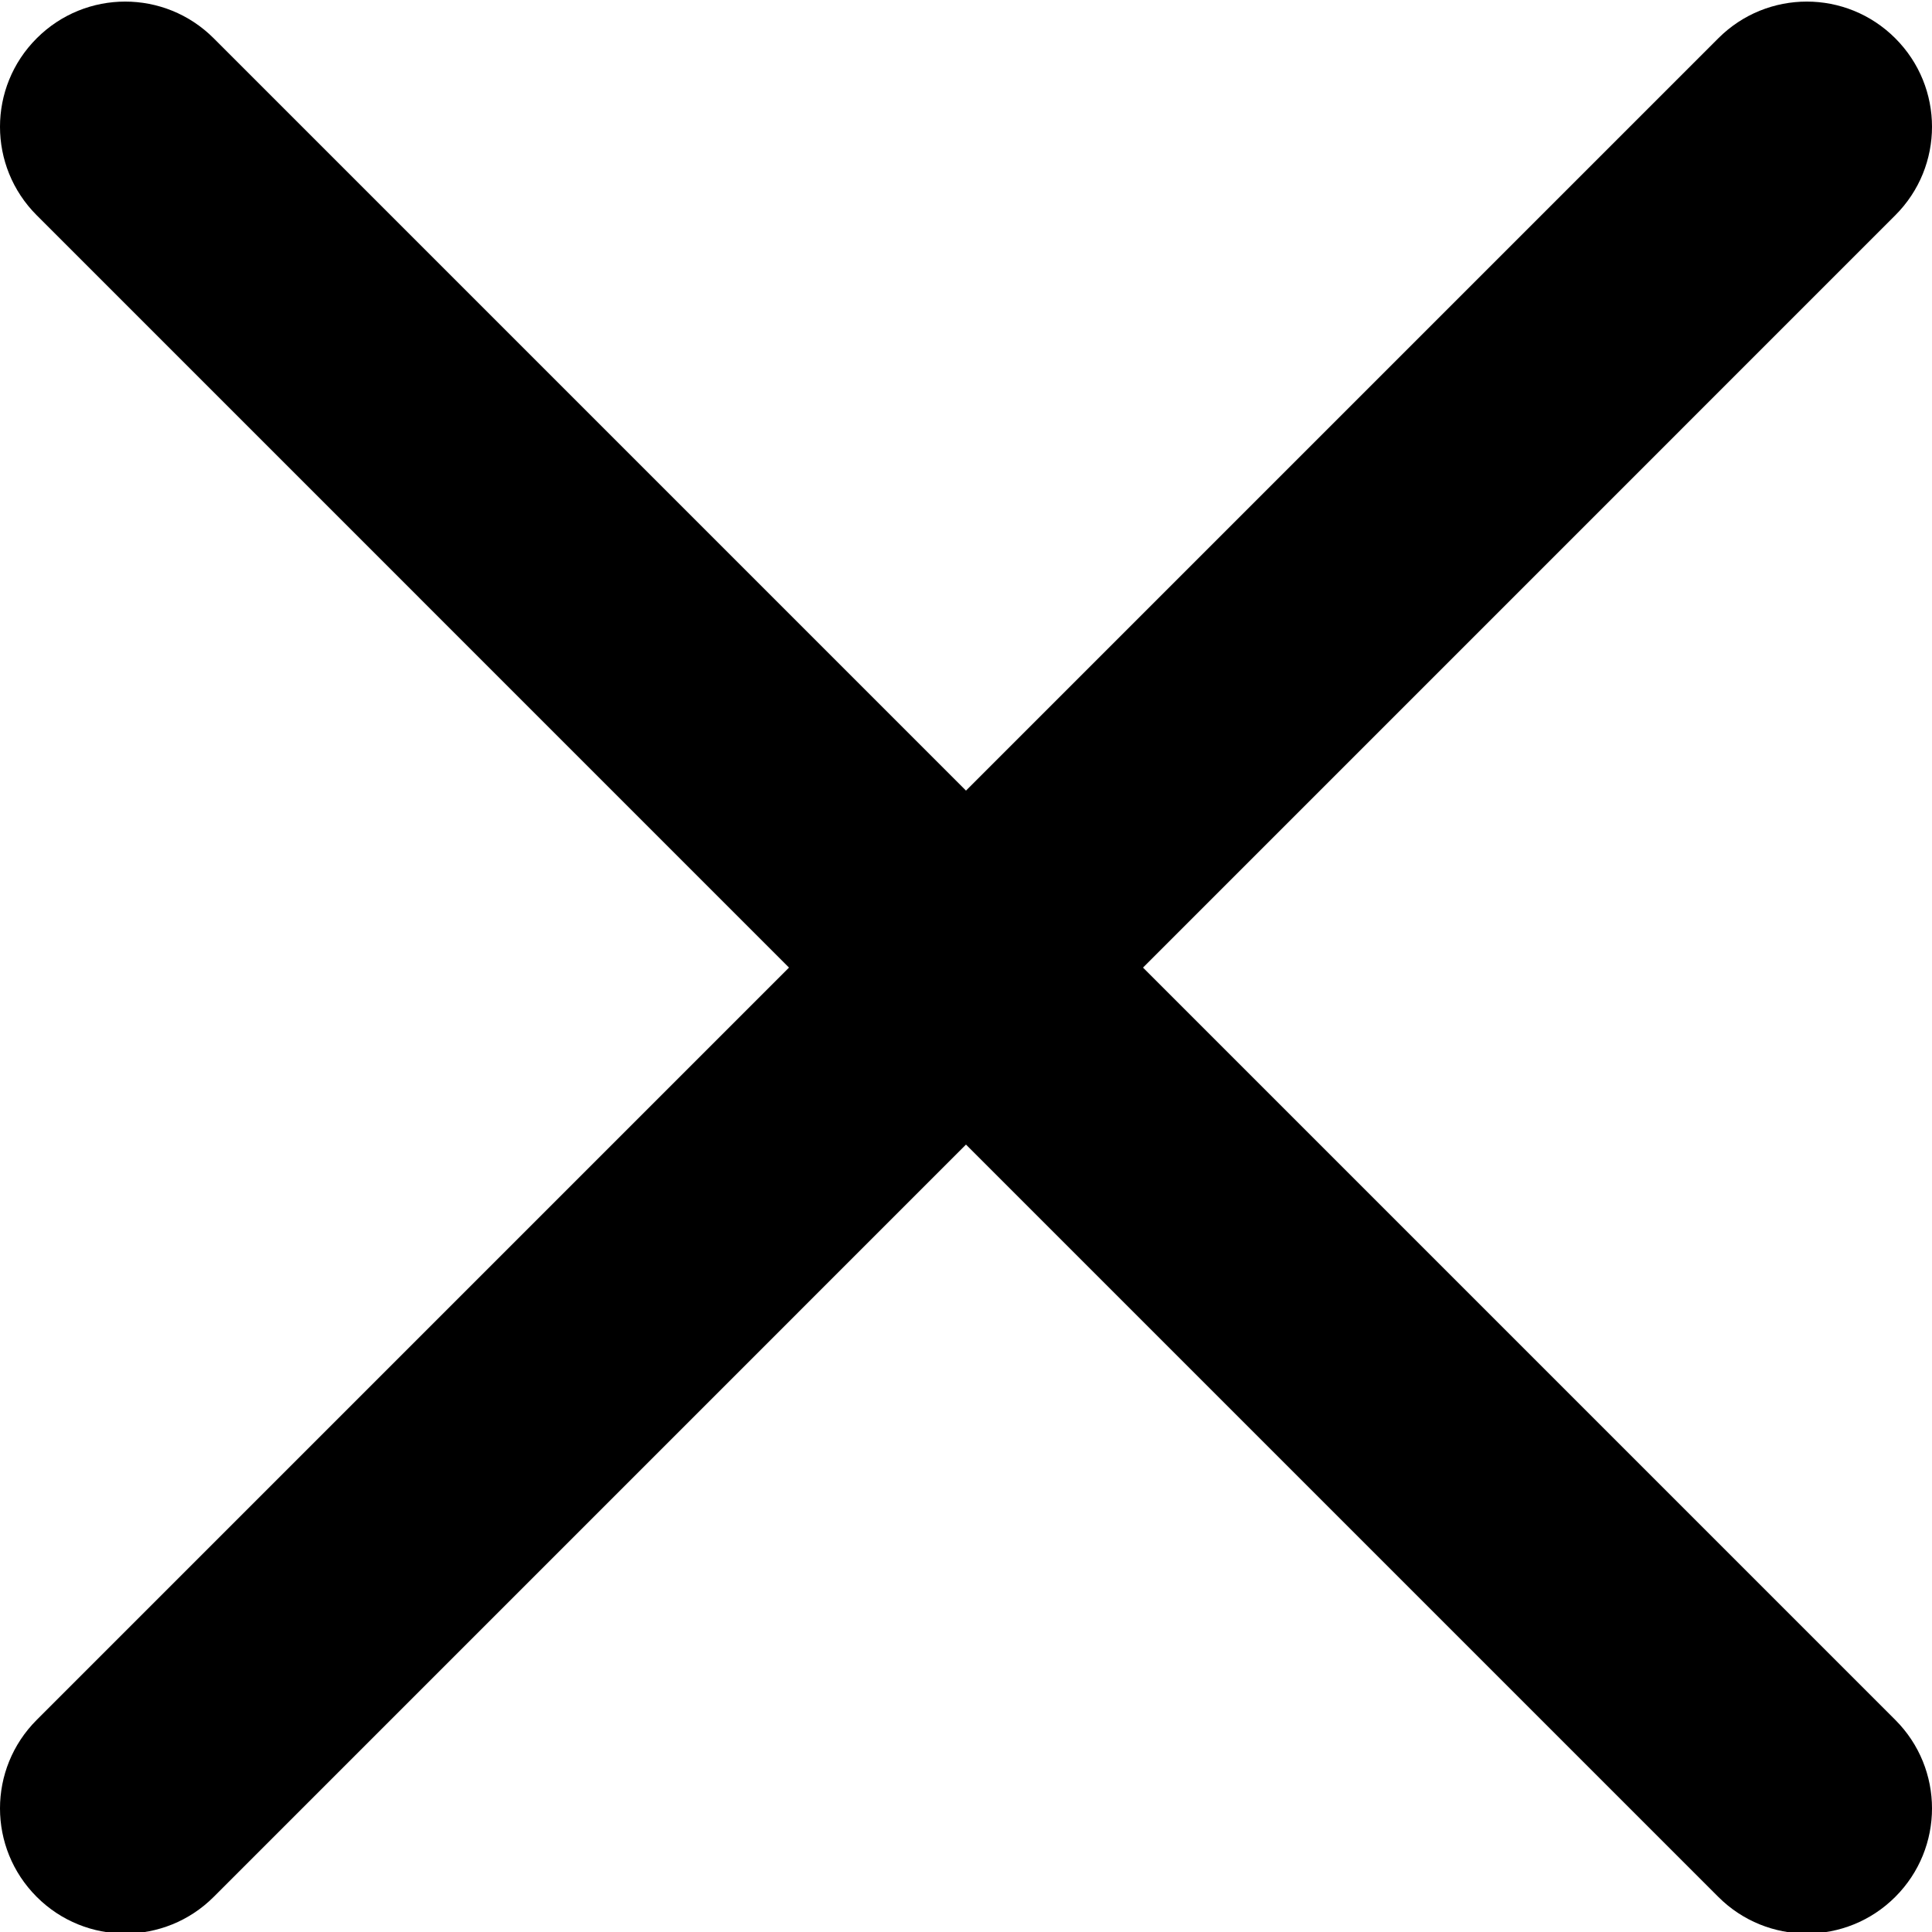
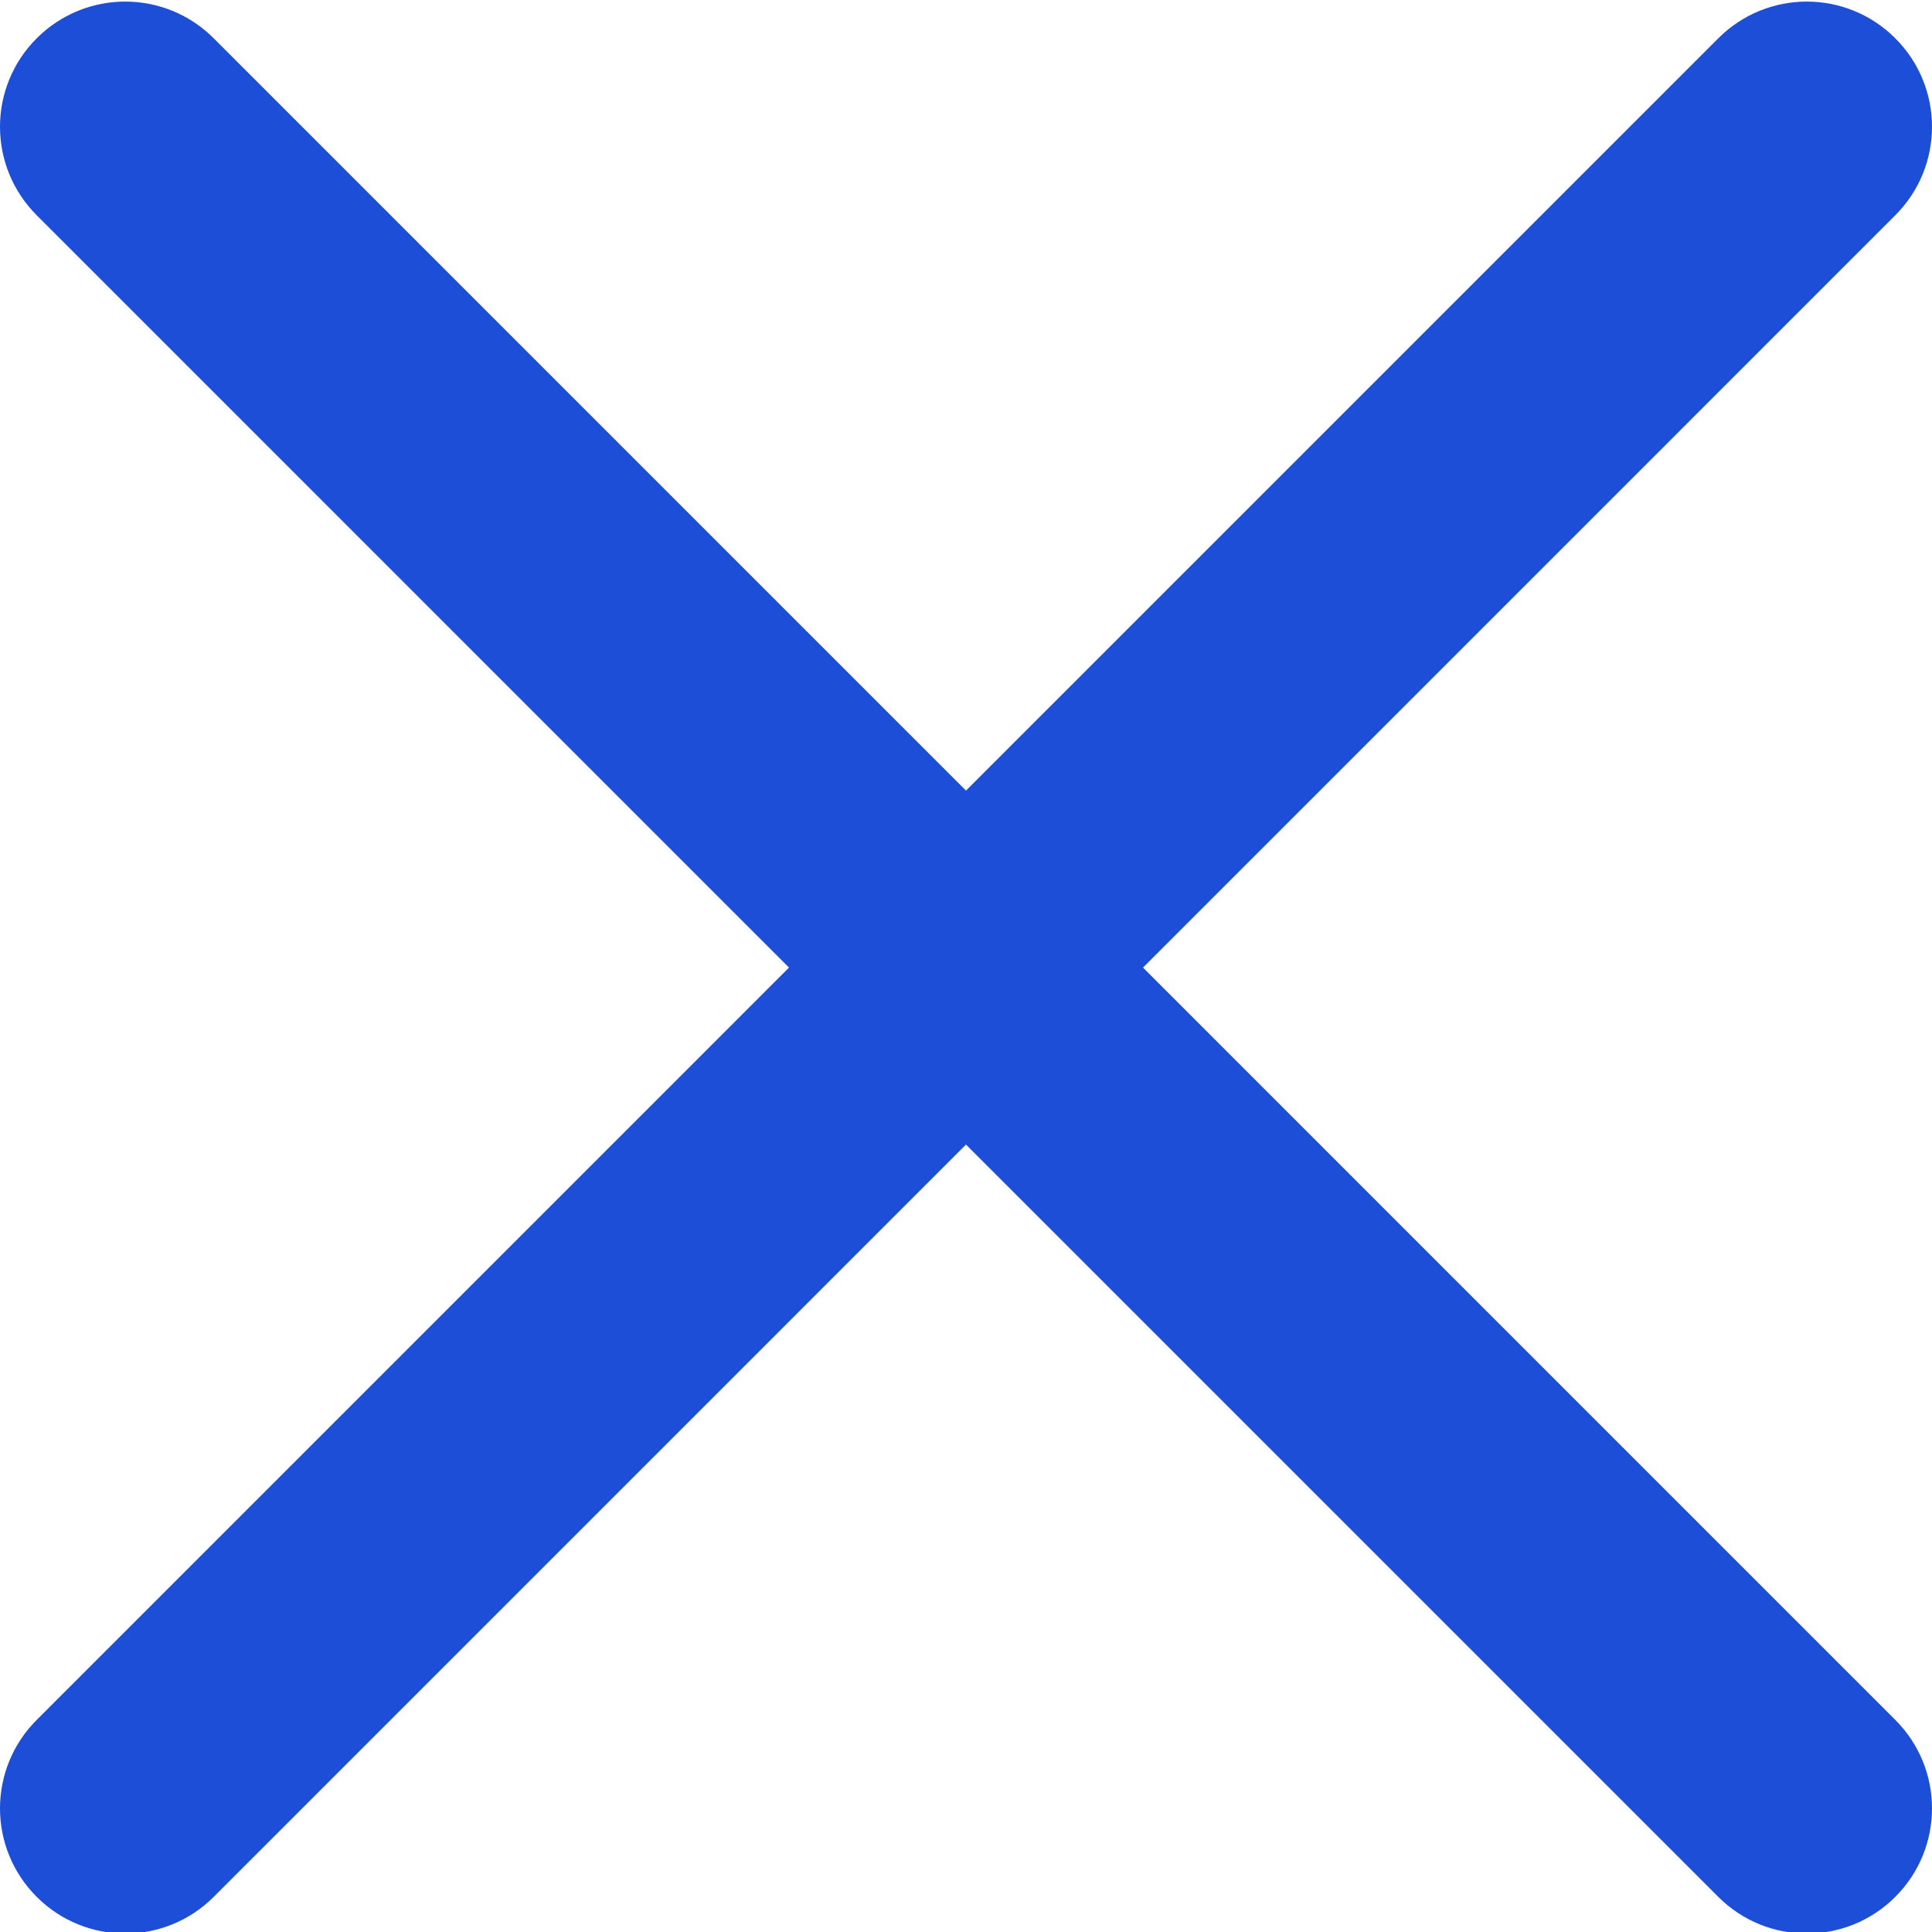
<svg xmlns="http://www.w3.org/2000/svg" height="329pt" viewBox="0 0 329.269 329" width="329pt">
-   <path d="m194.801 164.77 128.211-128.215c8.344-8.34 8.344-21.824 0-30.164-8.34-8.34-21.824-8.34-30.164 0l-128.215 128.215-128.211-128.215c-8.344-8.34-21.824-8.34-30.164 0-8.344 8.34-8.344 21.824 0 30.164l128.211 128.215-128.211 128.215c-8.344 8.34-8.344 21.824 0 30.164 4.156 4.16 9.621 6.25 15.082 6.25 5.461 0 10.922-2.09 15.082-6.25l128.211-128.215 128.215 128.215c4.16 4.16 9.621 6.25 15.082 6.25 5.461 0 10.922-2.09 15.082-6.25 8.344-8.34 8.344-21.824 0-30.164zm0 0" />
+   <path fill="#1D4ED8" d="m194.801 164.77 128.211-128.215c8.344-8.34 8.344-21.824 0-30.164-8.34-8.34-21.824-8.34-30.164 0l-128.215 128.215-128.211-128.215c-8.344-8.34-21.824-8.34-30.164 0-8.344 8.34-8.344 21.824 0 30.164l128.211 128.215-128.211 128.215c-8.344 8.34-8.344 21.824 0 30.164 4.156 4.16 9.621 6.25 15.082 6.25 5.461 0 10.922-2.09 15.082-6.25l128.211-128.215 128.215 128.215c4.16 4.16 9.621 6.25 15.082 6.25 5.461 0 10.922-2.09 15.082-6.25 8.344-8.34 8.344-21.824 0-30.164zm0 0" />
</svg>
